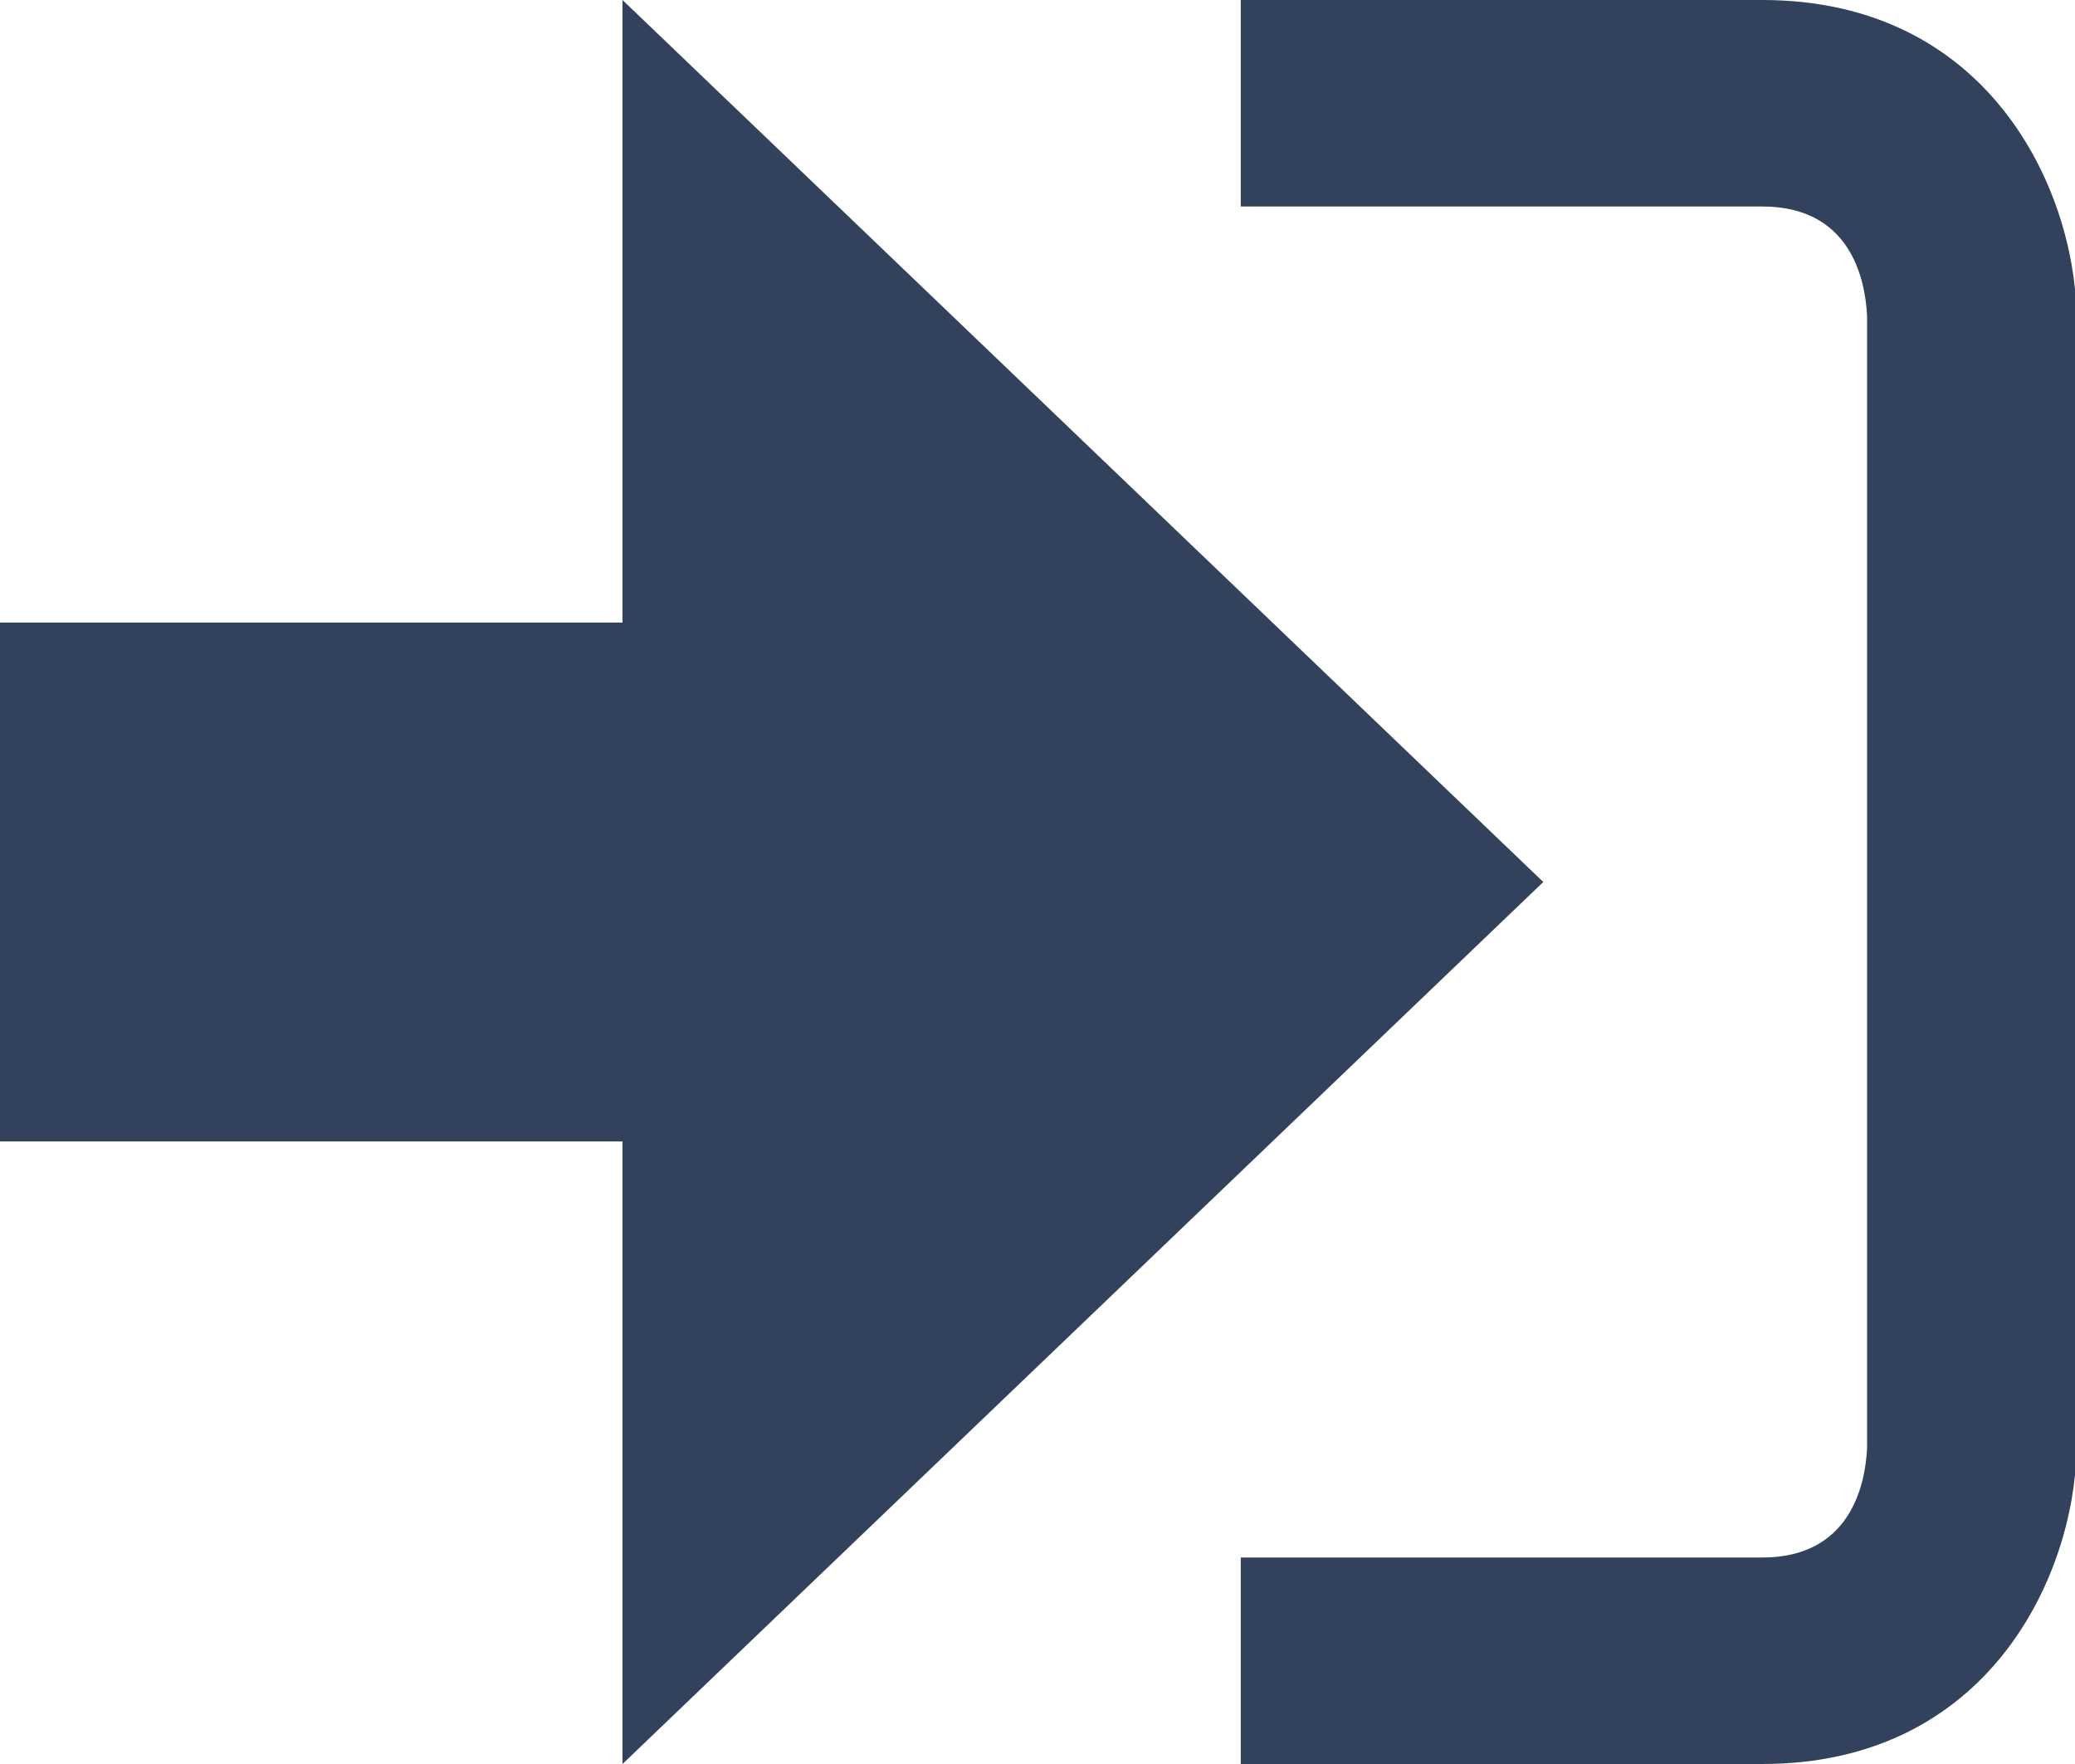
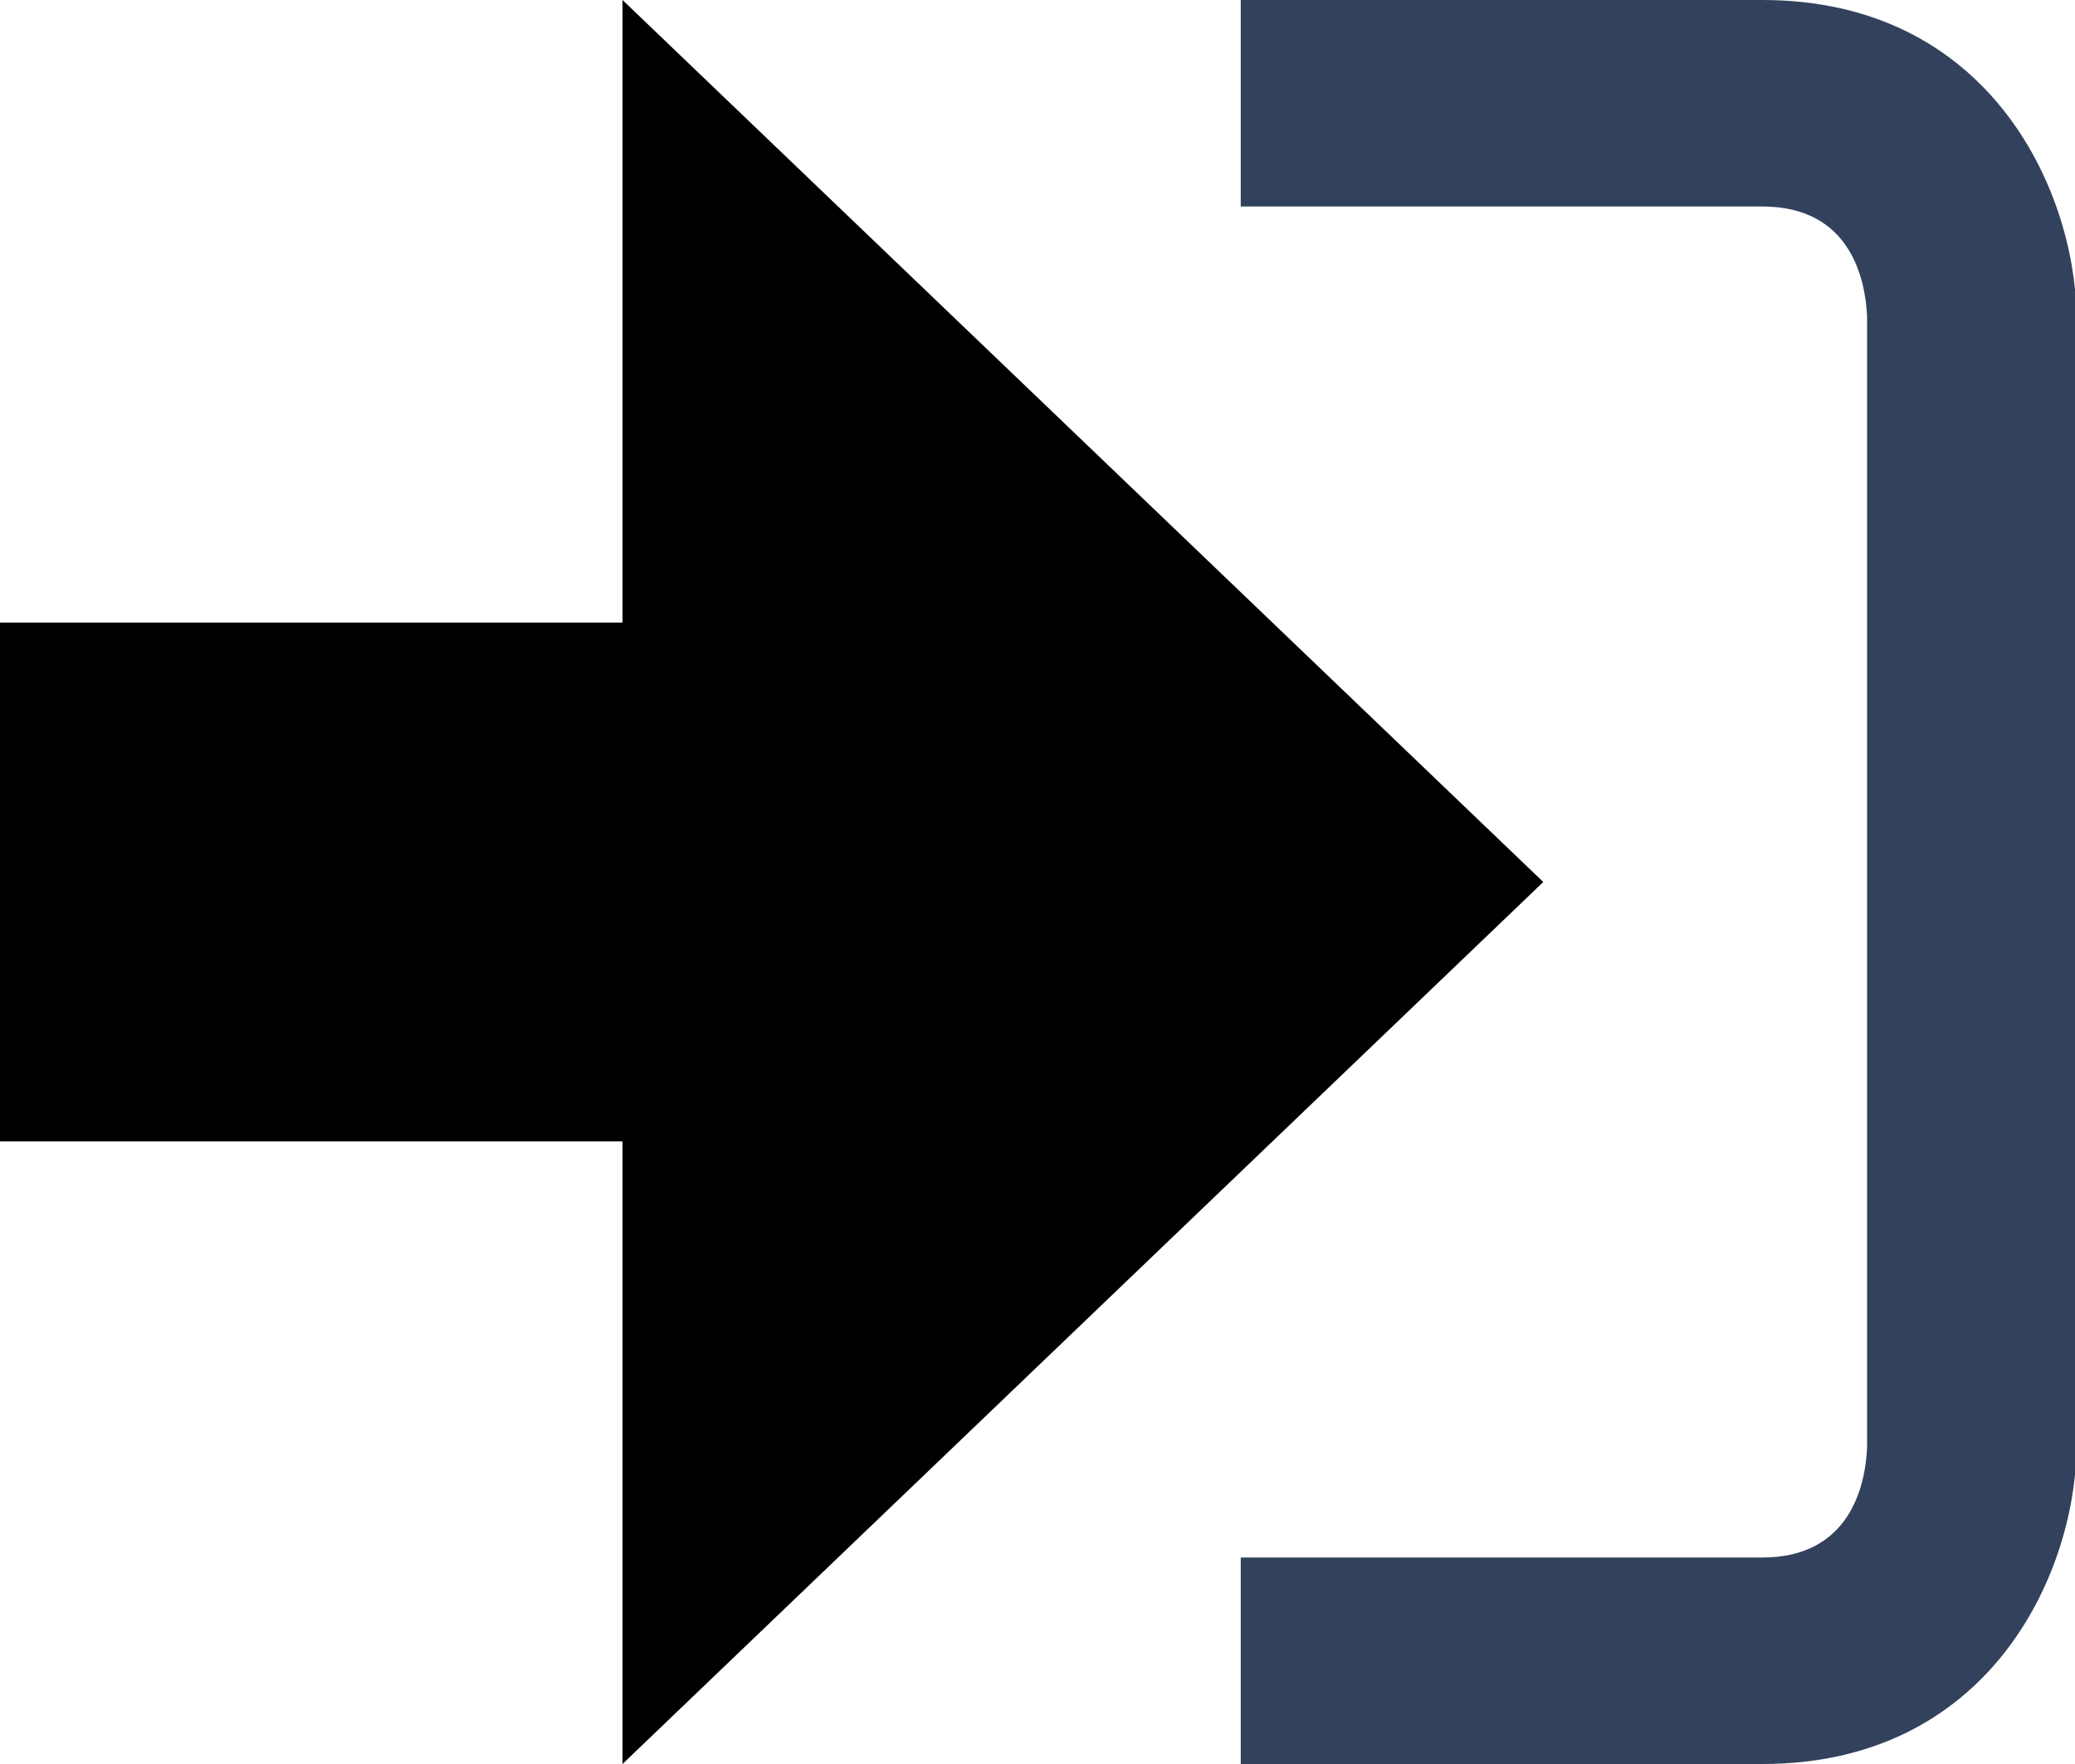
- <svg xmlns="http://www.w3.org/2000/svg" version="1.1" id="Layer_1" x="0px" y="0px" width="20px" height="17px" viewBox="0 0 20 17" enable-background="new 0 0 20 17" xml:space="preserve">
-   <polygon fill="#32425C" points="14.875,8.5 6,0 6,6 0,6 0,11 6,11 6,17  " />
+ <svg xmlns="http://www.w3.org/2000/svg" version="1.1" x="0px" y="0px" width="20px" height="17px" viewBox="0 0 20 17" enable-background="new 0 0 20 17" xml:space="preserve">
+   <polygon fill="#000000" points="14.875,8.5 6,0 6,6 0,6 0,11 6,11 6,17  " />
  <path fill="#32425C" d="M16.986,15.01h-5.027V17h5.027c2.178,0,3.004-1.81,3.029-3.026V3.028C19.99,1.811,19.164,0,16.986,0h-5.027 v1.99h5.027c0.839,0,0.992,0.681,1.01,1.057v10.904C17.979,14.327,17.825,15.01,16.986,15.01z" />
</svg>
